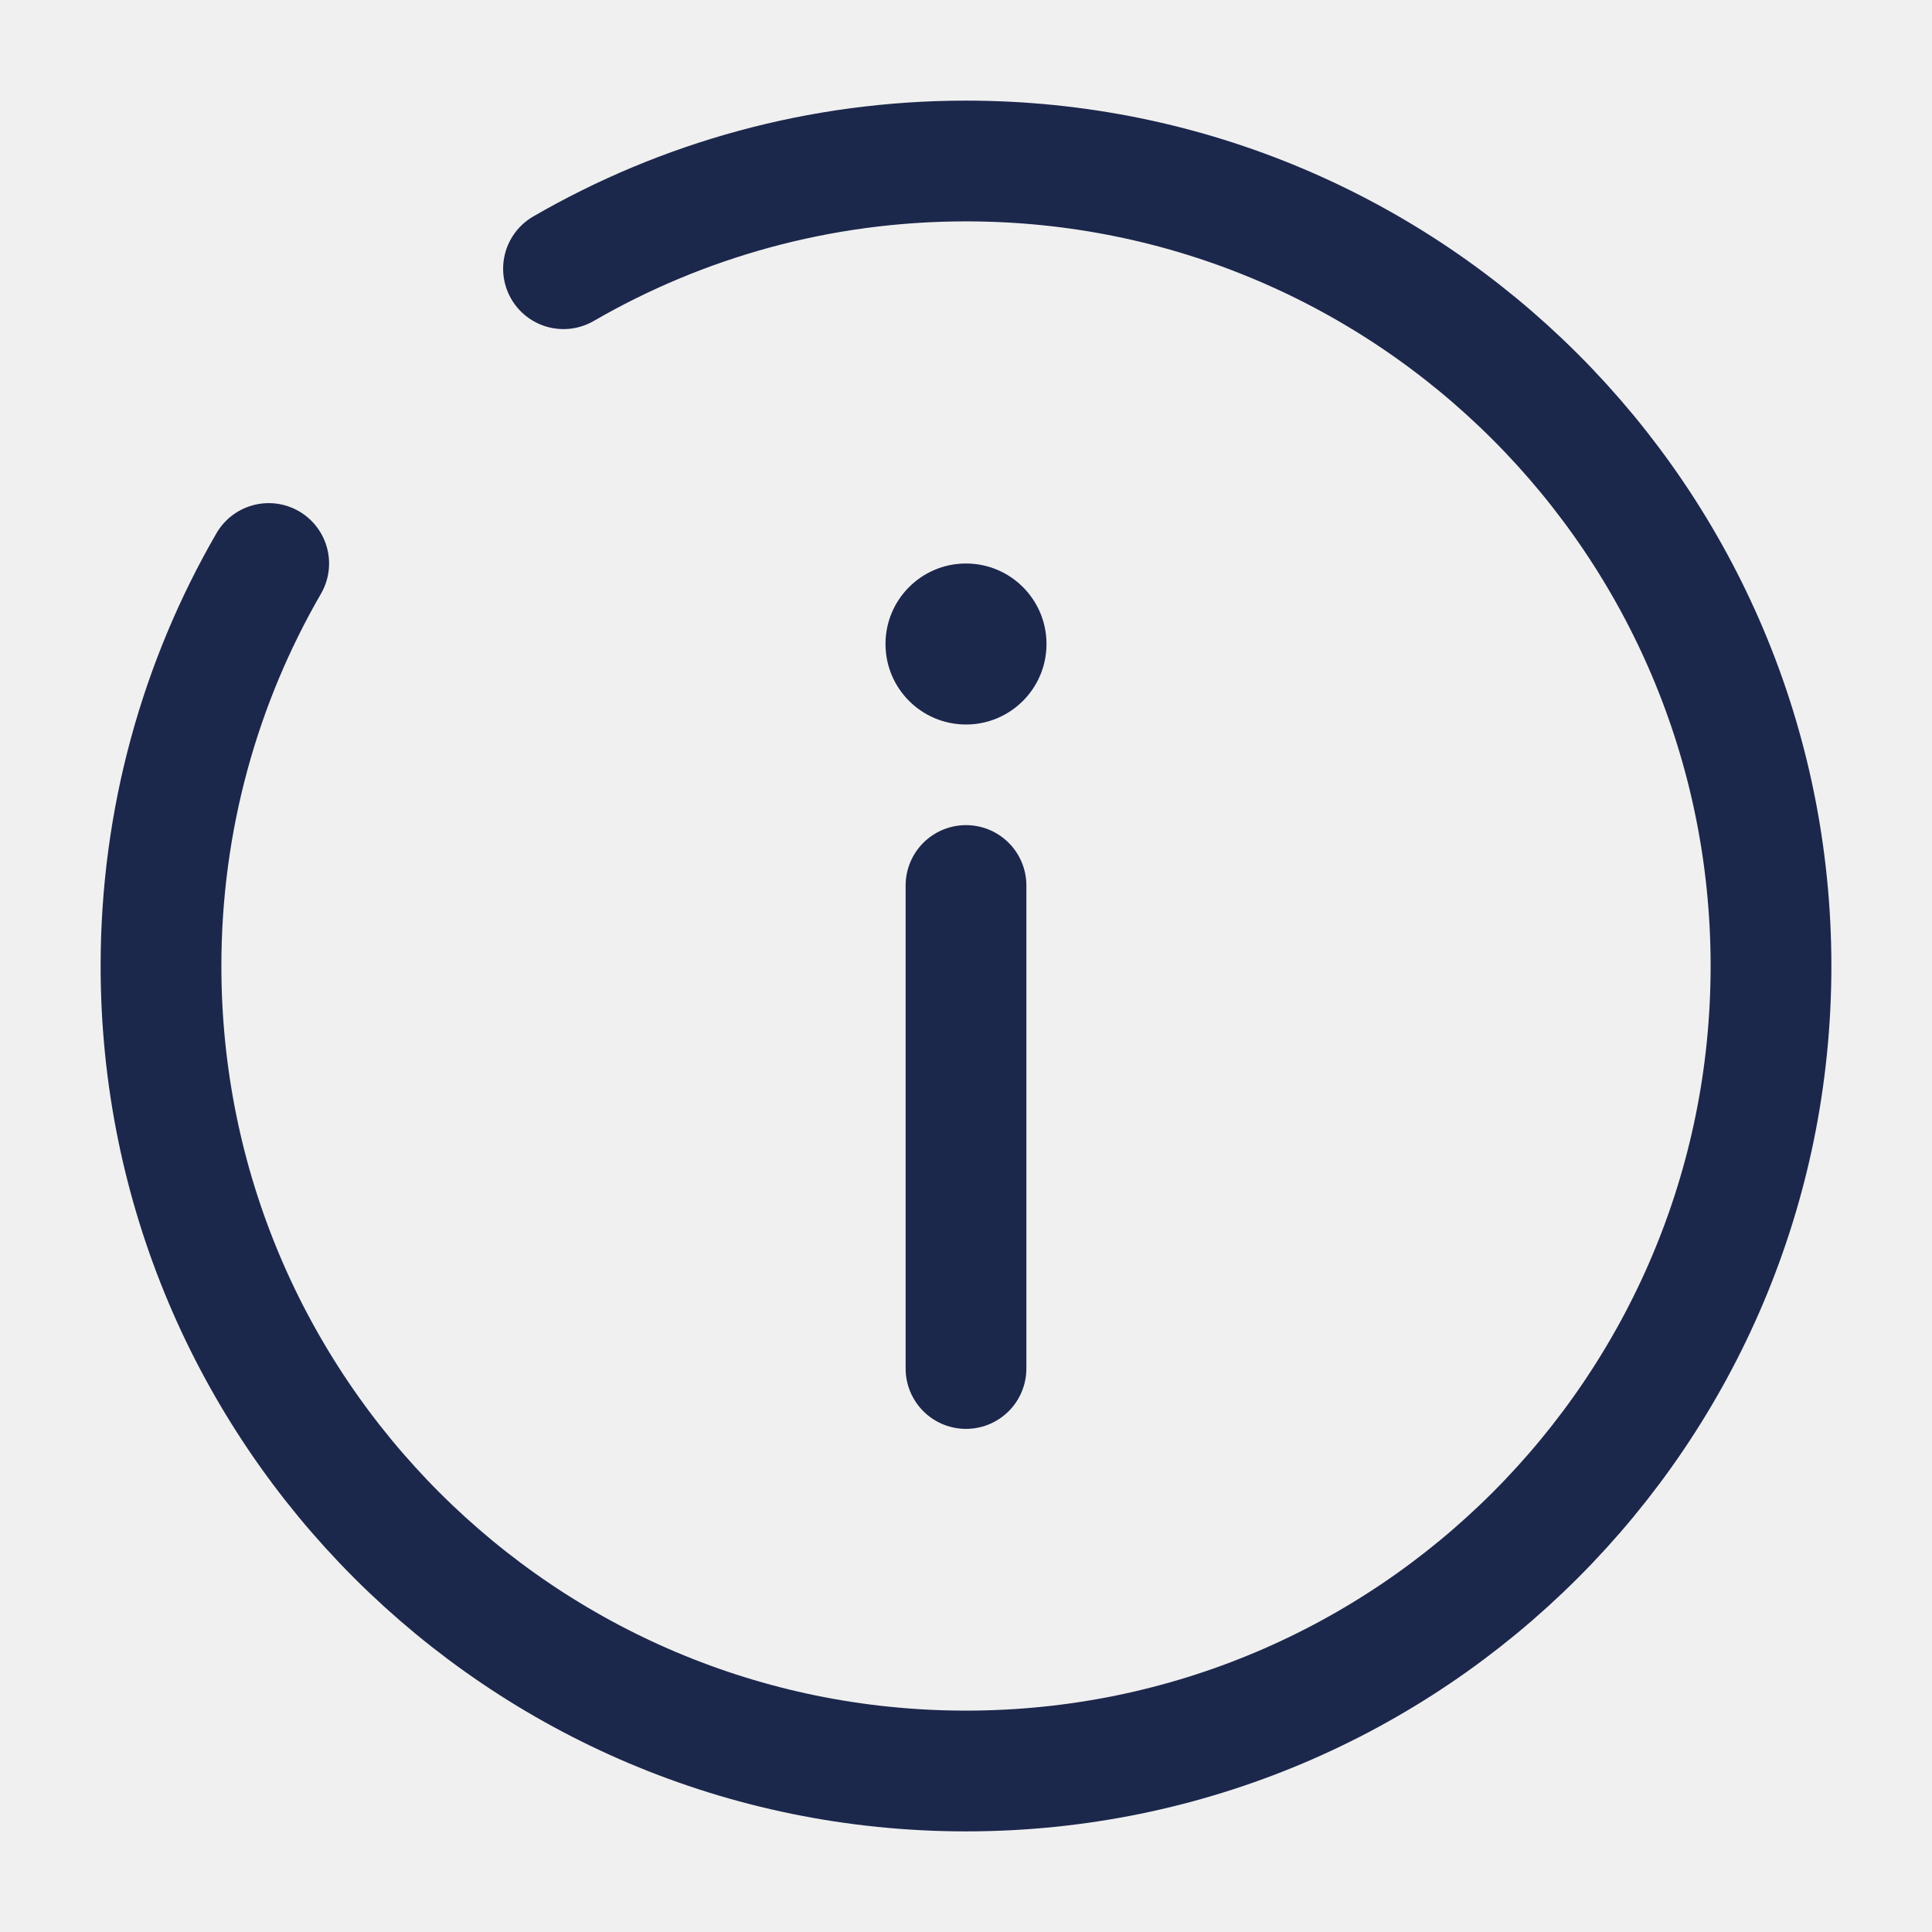
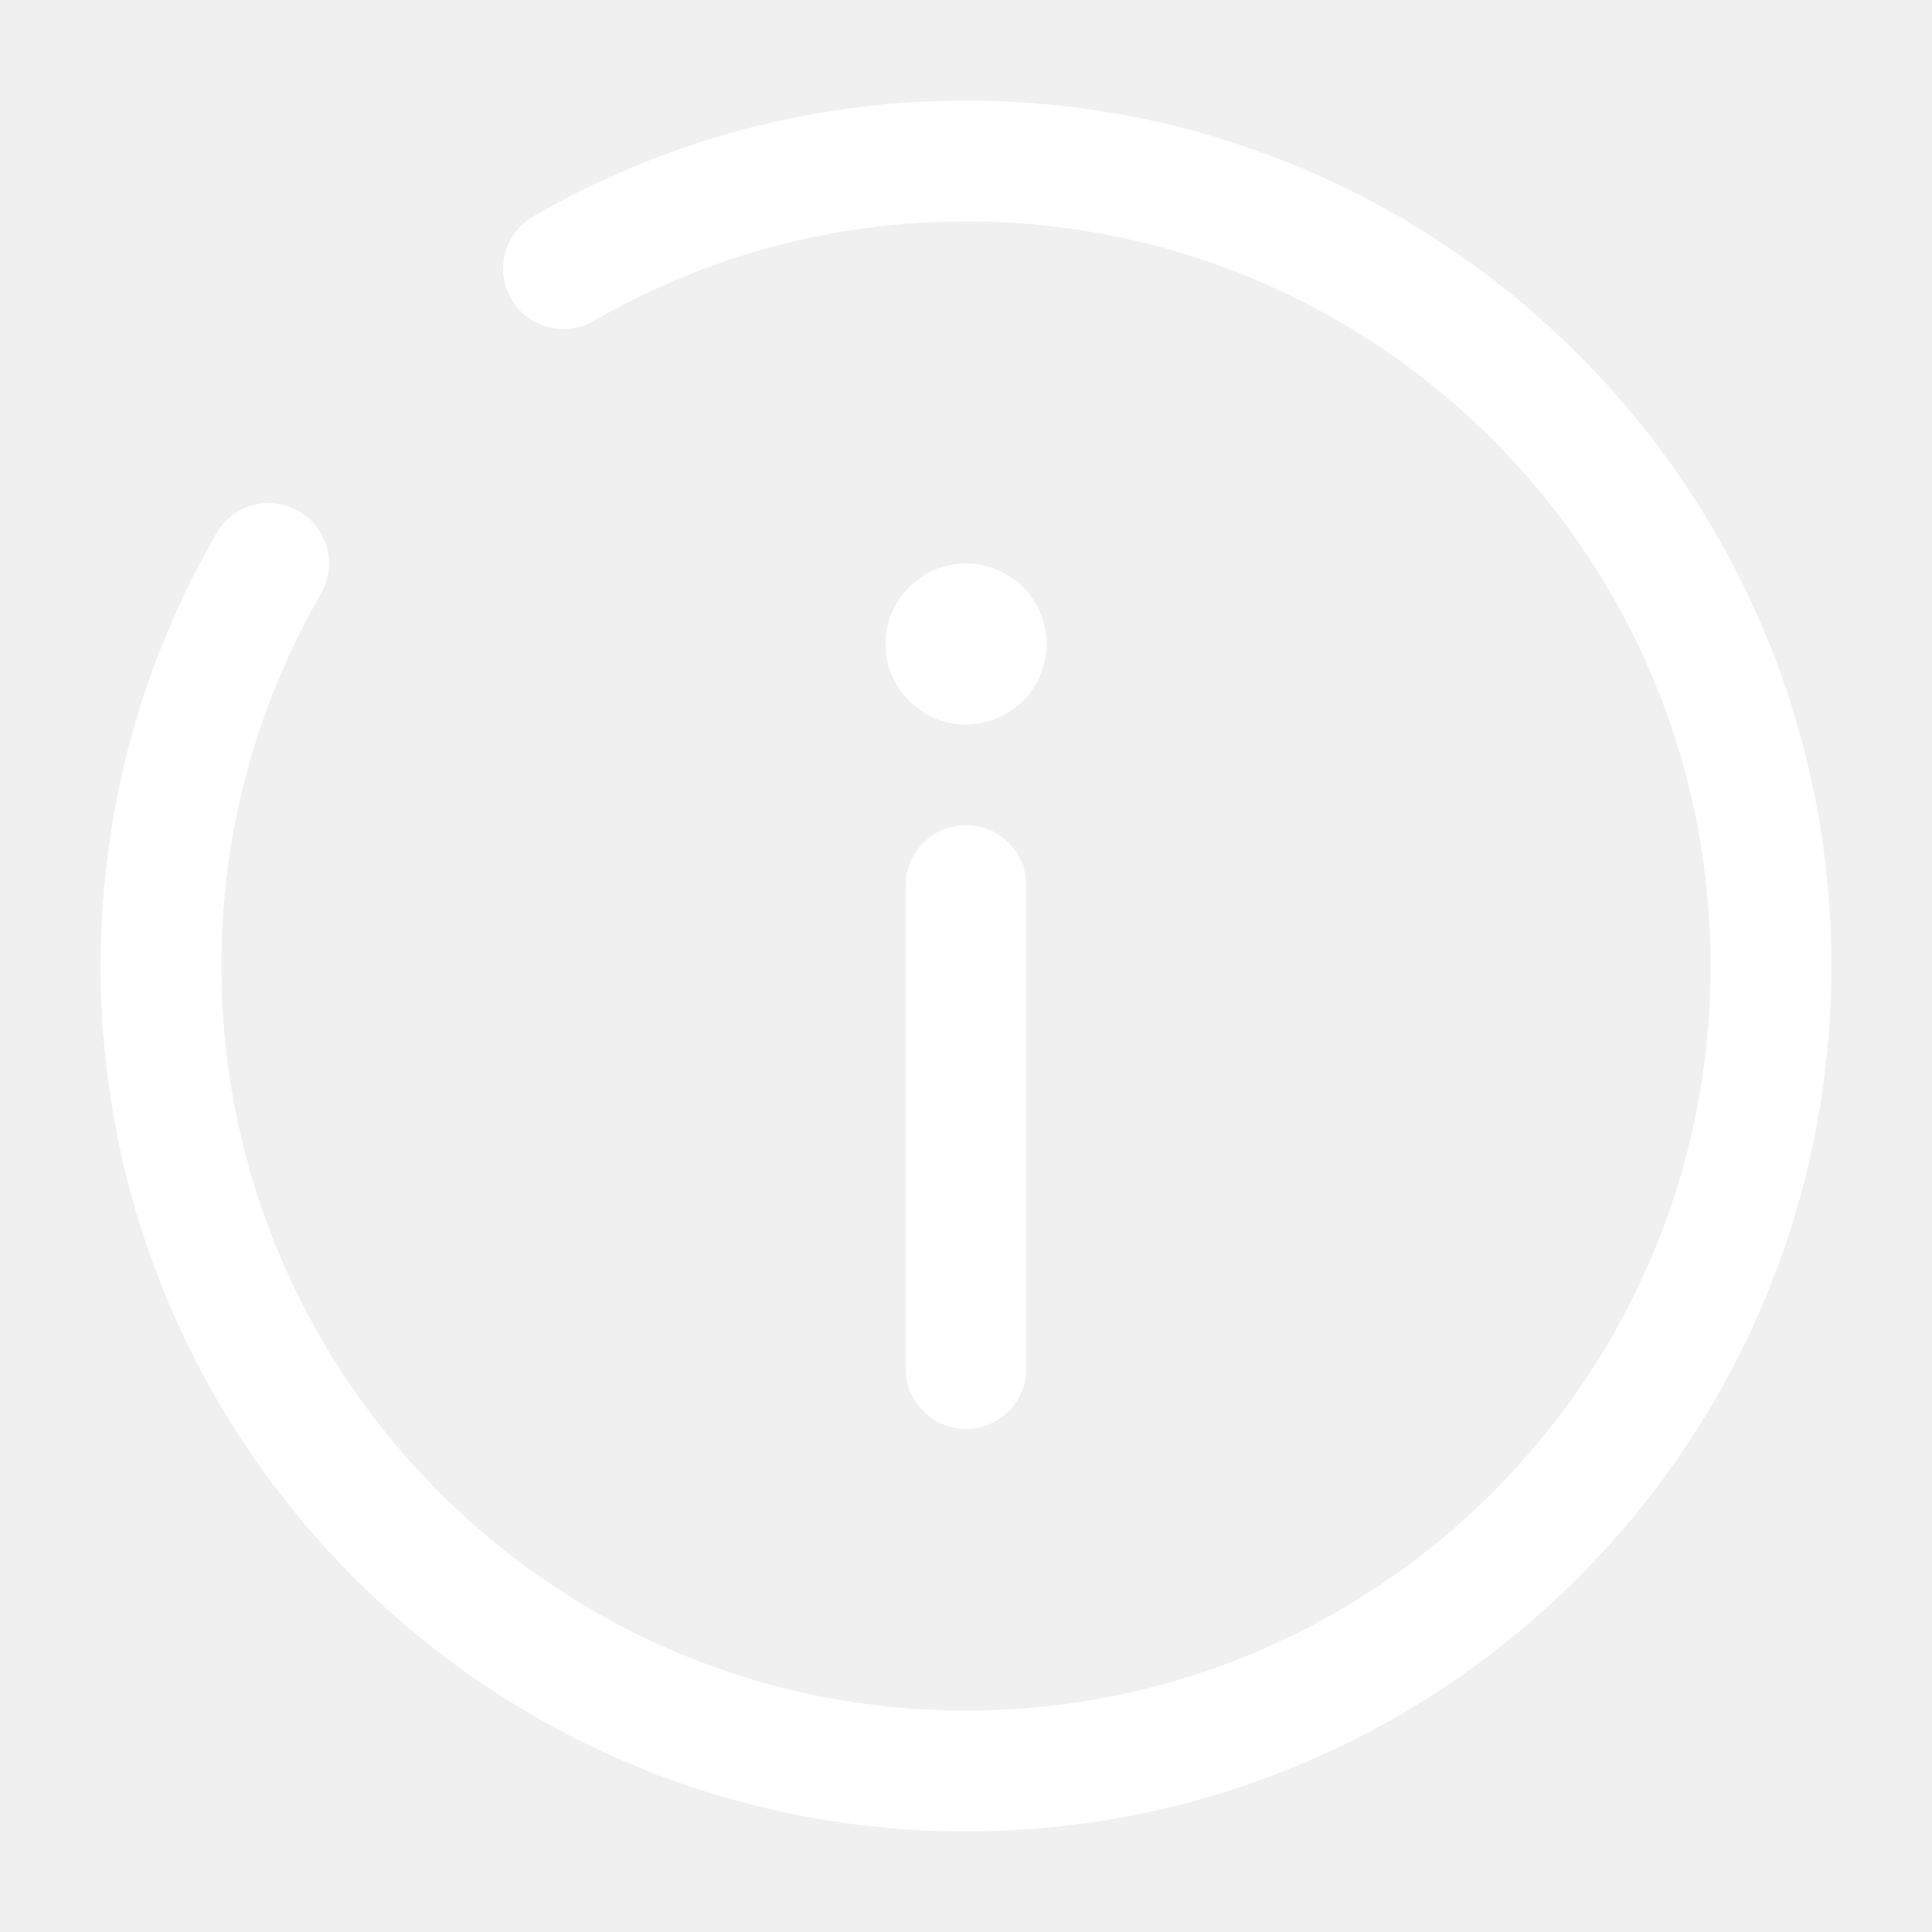
- <svg xmlns="http://www.w3.org/2000/svg" width="800px" height="800px" viewBox="0 0 24 24" fill="none">
-   <path d="M12 17V11" stroke="#1C274C" stroke-width="1.5" stroke-linecap="round" />
-   <circle cx="1" cy="1" r="1" transform="matrix(1 0 0 -1 11 9)" fill="#1C274C" />
-   <path d="M7 3.338C8.471 2.487 10.179 2 12 2C17.523 2 22 6.477 22 12C22 17.523 17.523 22 12 22C6.477 22 2 17.523 2 12C2 10.179 2.487 8.471 3.338 7" stroke="#1C274C" stroke-width="1.5" stroke-linecap="round" />
+ <svg xmlns="http://www.w3.org/2000/svg" width="800" height="800" viewBox="0 0 800 800" fill="none">
+   <path d="M400 566.667V366.667" stroke="white" stroke-width="50" stroke-linecap="round" />
+   <path d="M400 233.333C418.409 233.333 433.333 248.257 433.333 266.667C433.333 285.076 418.409 300 400 300C381.59 300 366.667 285.076 366.667 266.667C366.667 248.257 381.59 233.333 400 233.333Z" fill="white" />
+   <path d="M233.333 111.261C282.362 82.899 339.287 66.667 400 66.667C584.093 66.667 733.333 215.905 733.333 400C733.333 584.093 584.093 733.333 400 733.333C215.905 733.333 66.667 584.093 66.667 400C66.667 339.287 82.899 282.362 111.261 233.333" stroke="white" stroke-width="50" stroke-linecap="round" />
</svg>
